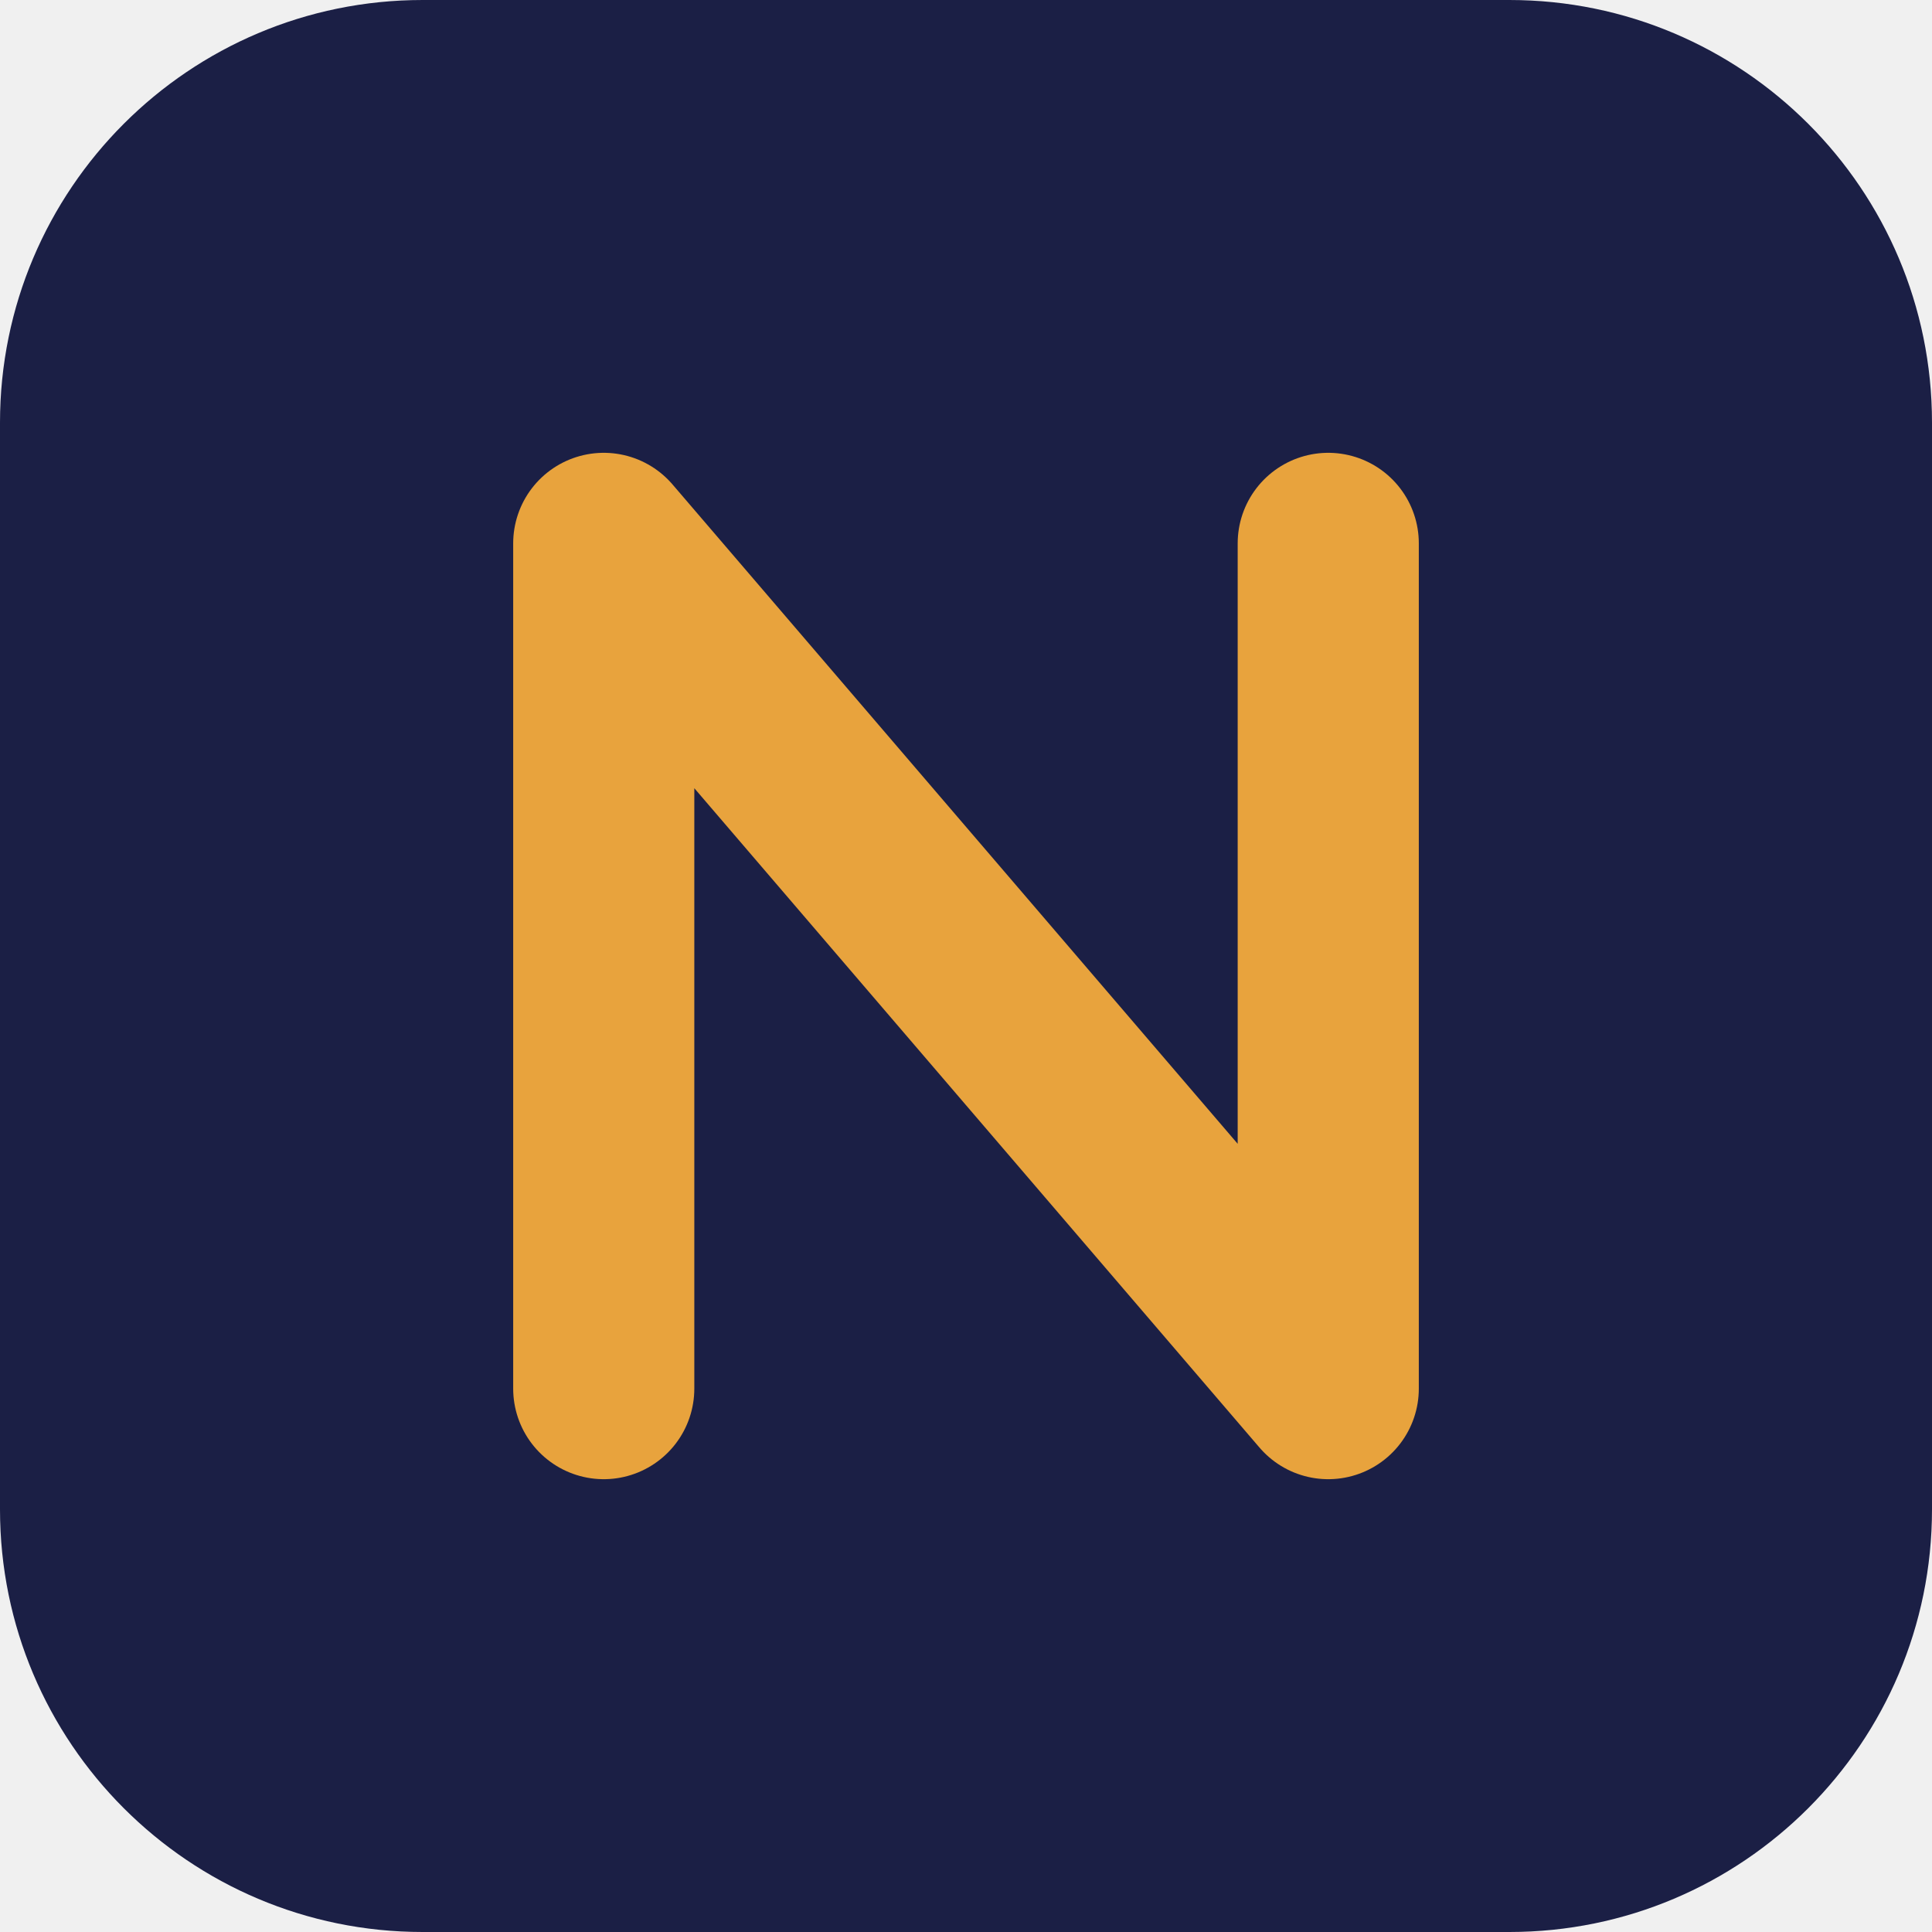
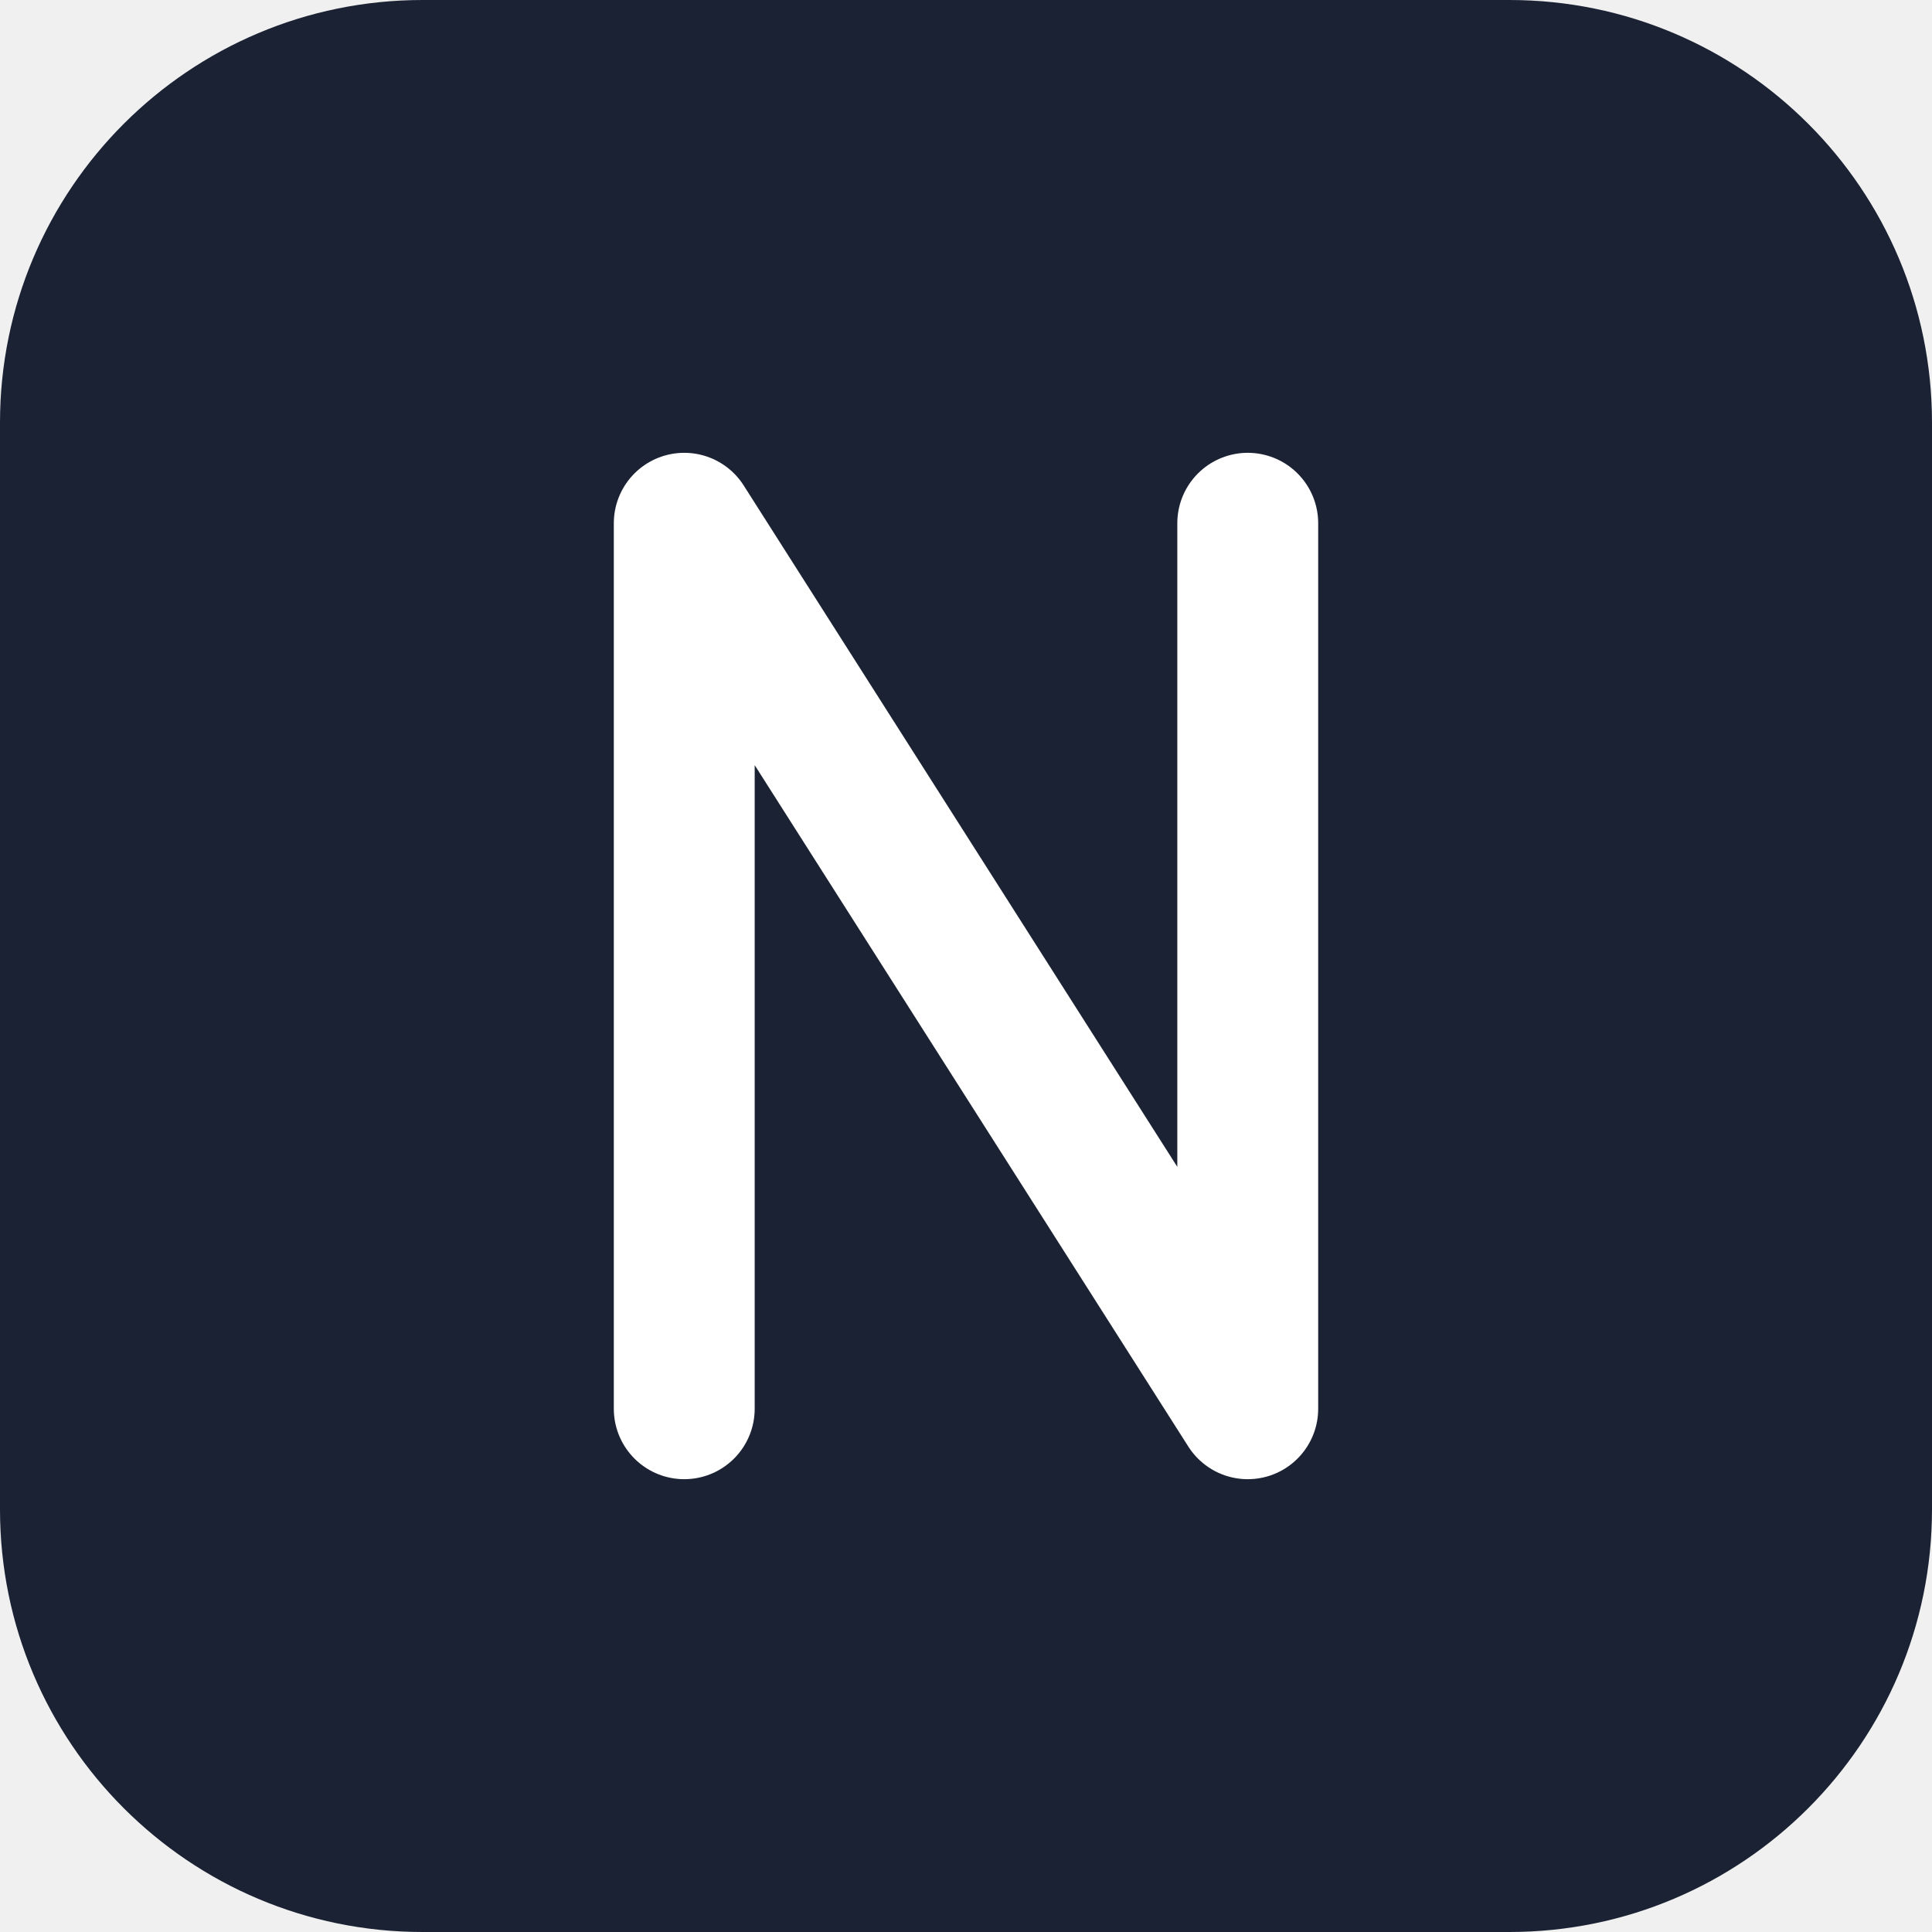
- <svg xmlns="http://www.w3.org/2000/svg" viewBox="0 0 64 64" width="64" height="64" role="img" aria-label="Nijatva">
-   <rect width="64" height="64" rx="14" fill="#1b1f45" />
-   <path d="M20 46V18l24 28V18" fill="none" stroke="#e8a33d" stroke-width="6" stroke-linecap="round" stroke-linejoin="round" />
+ <svg xmlns="http://www.w3.org/2000/svg" viewBox="0 0 96 96" width="96" height="96" role="img" aria-label="Nijatva">
+   <rect width="96" height="96" rx="21" fill="#1B2233" />
+   <path d="M34 70V26L62 70V26" fill="none" stroke="#FFFFFF" stroke-width="7" stroke-linecap="round" stroke-linejoin="round" />
</svg>
